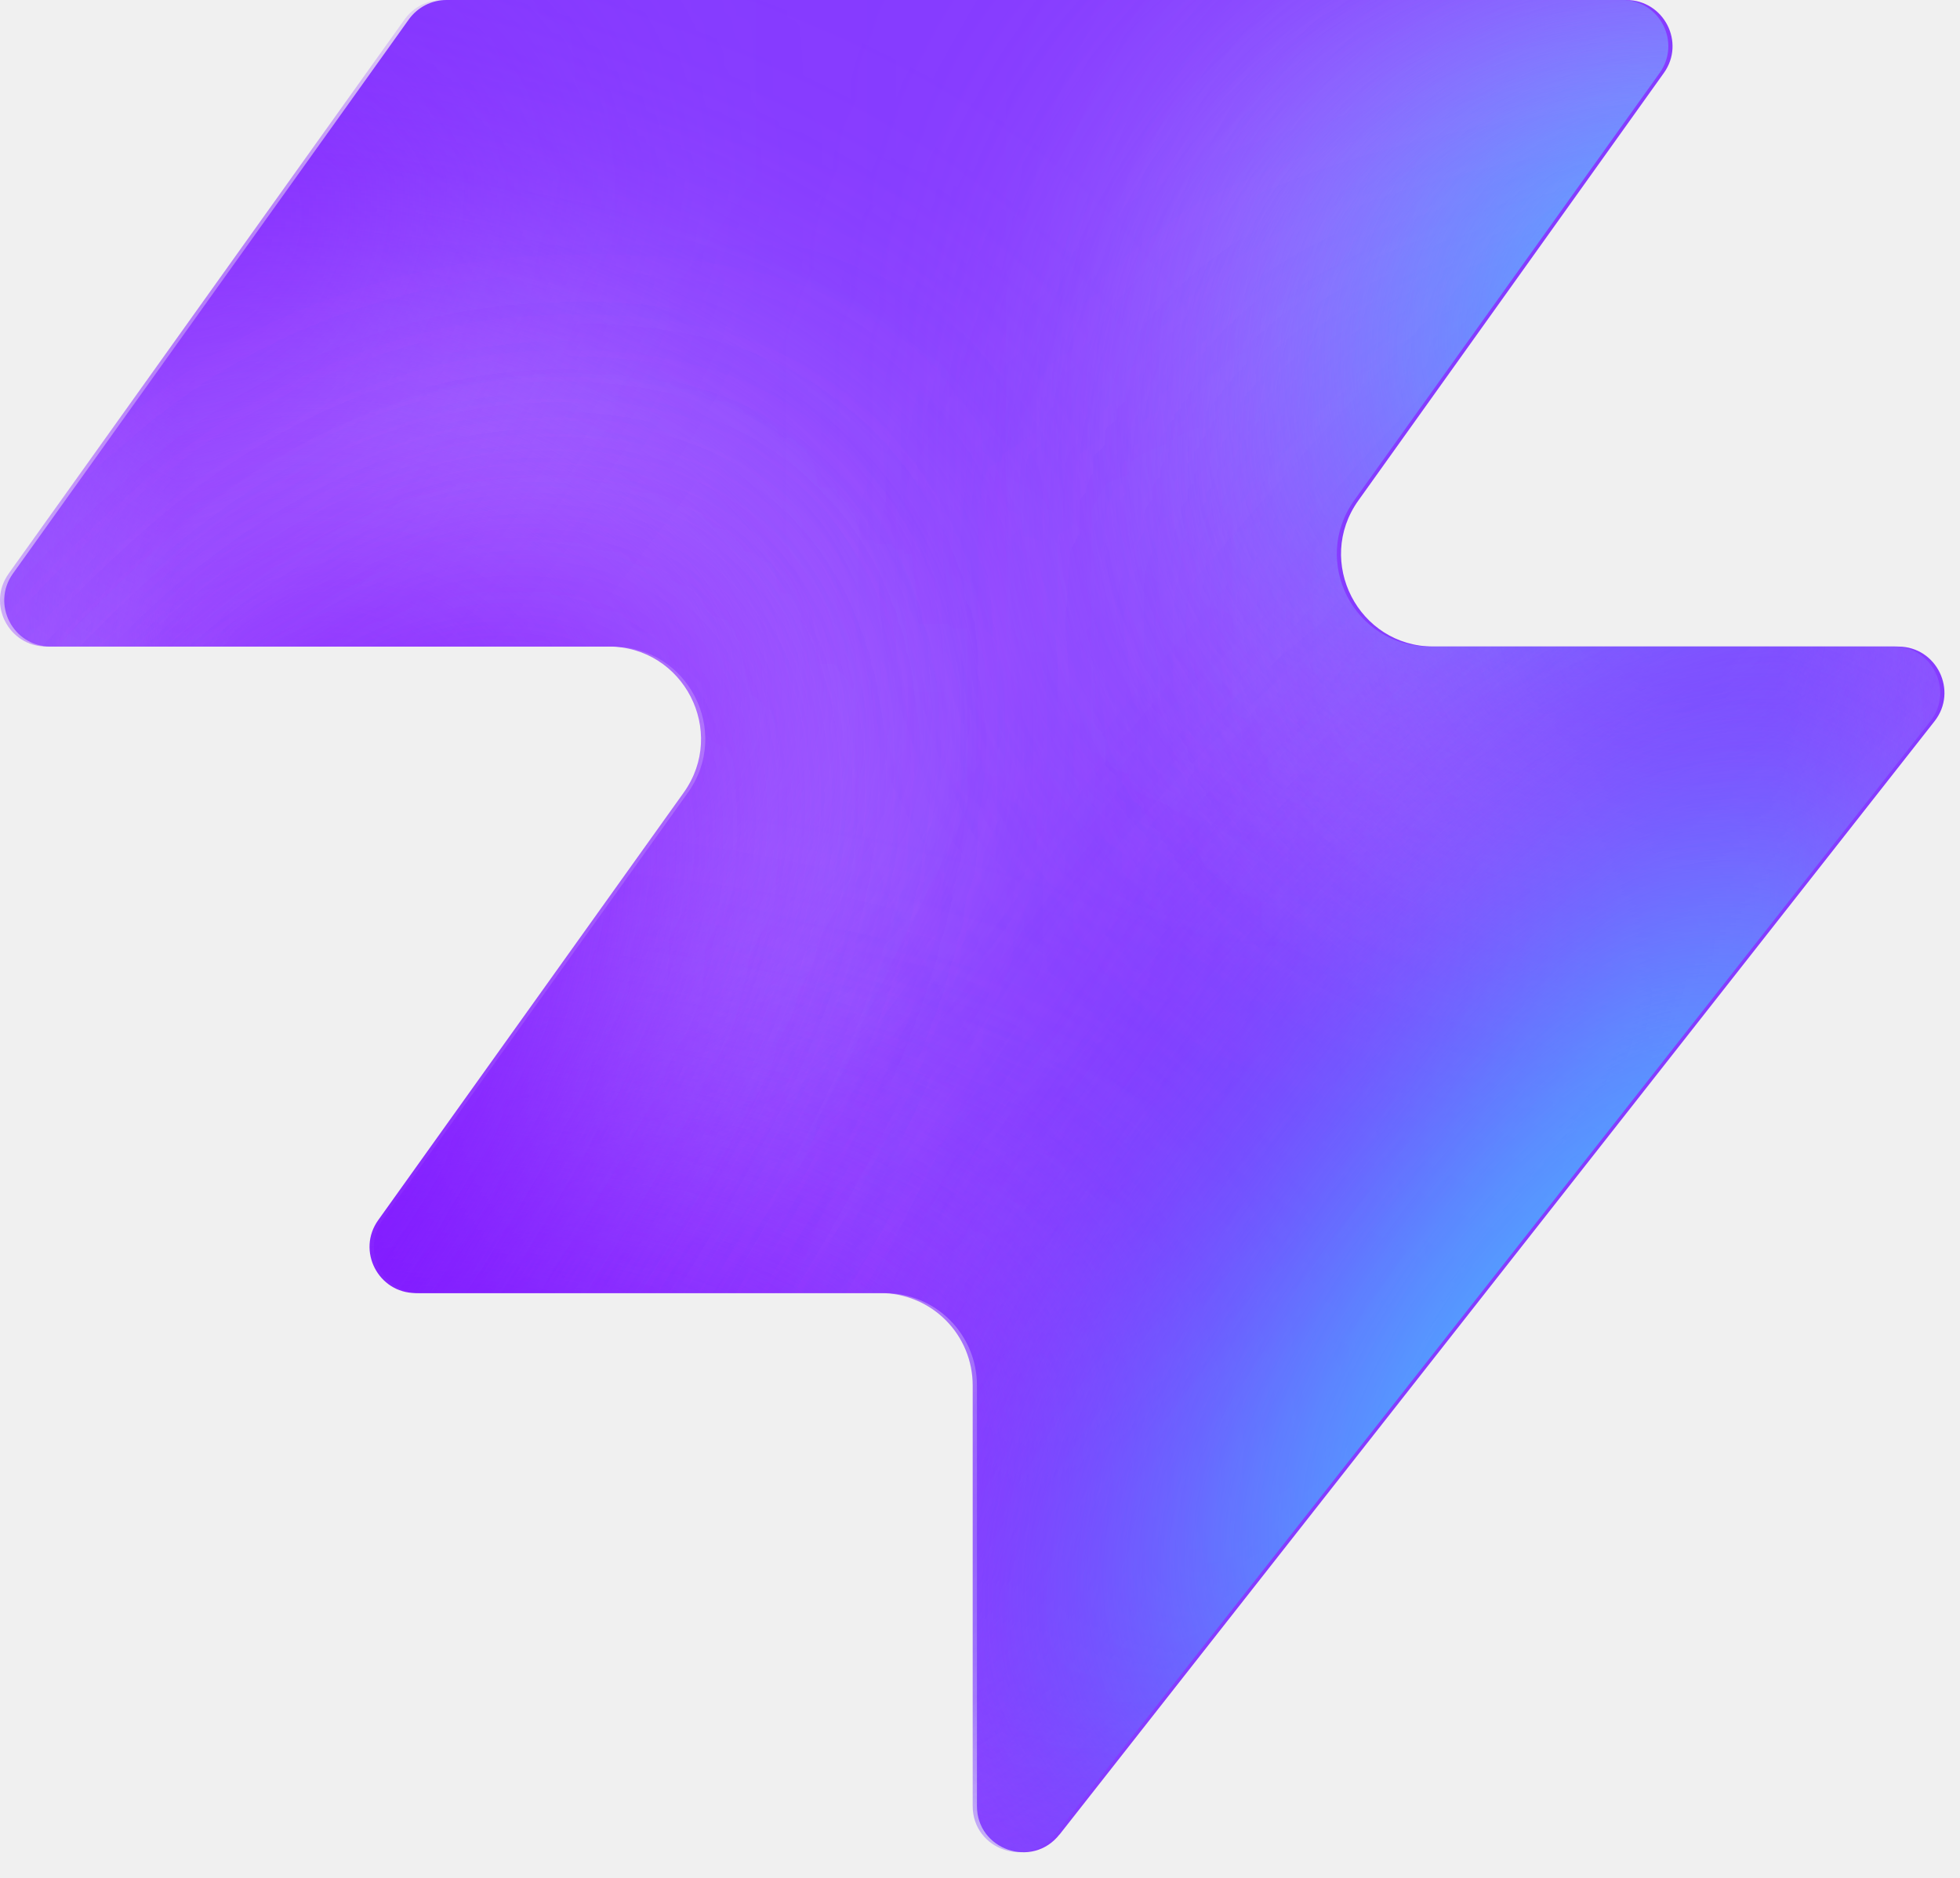
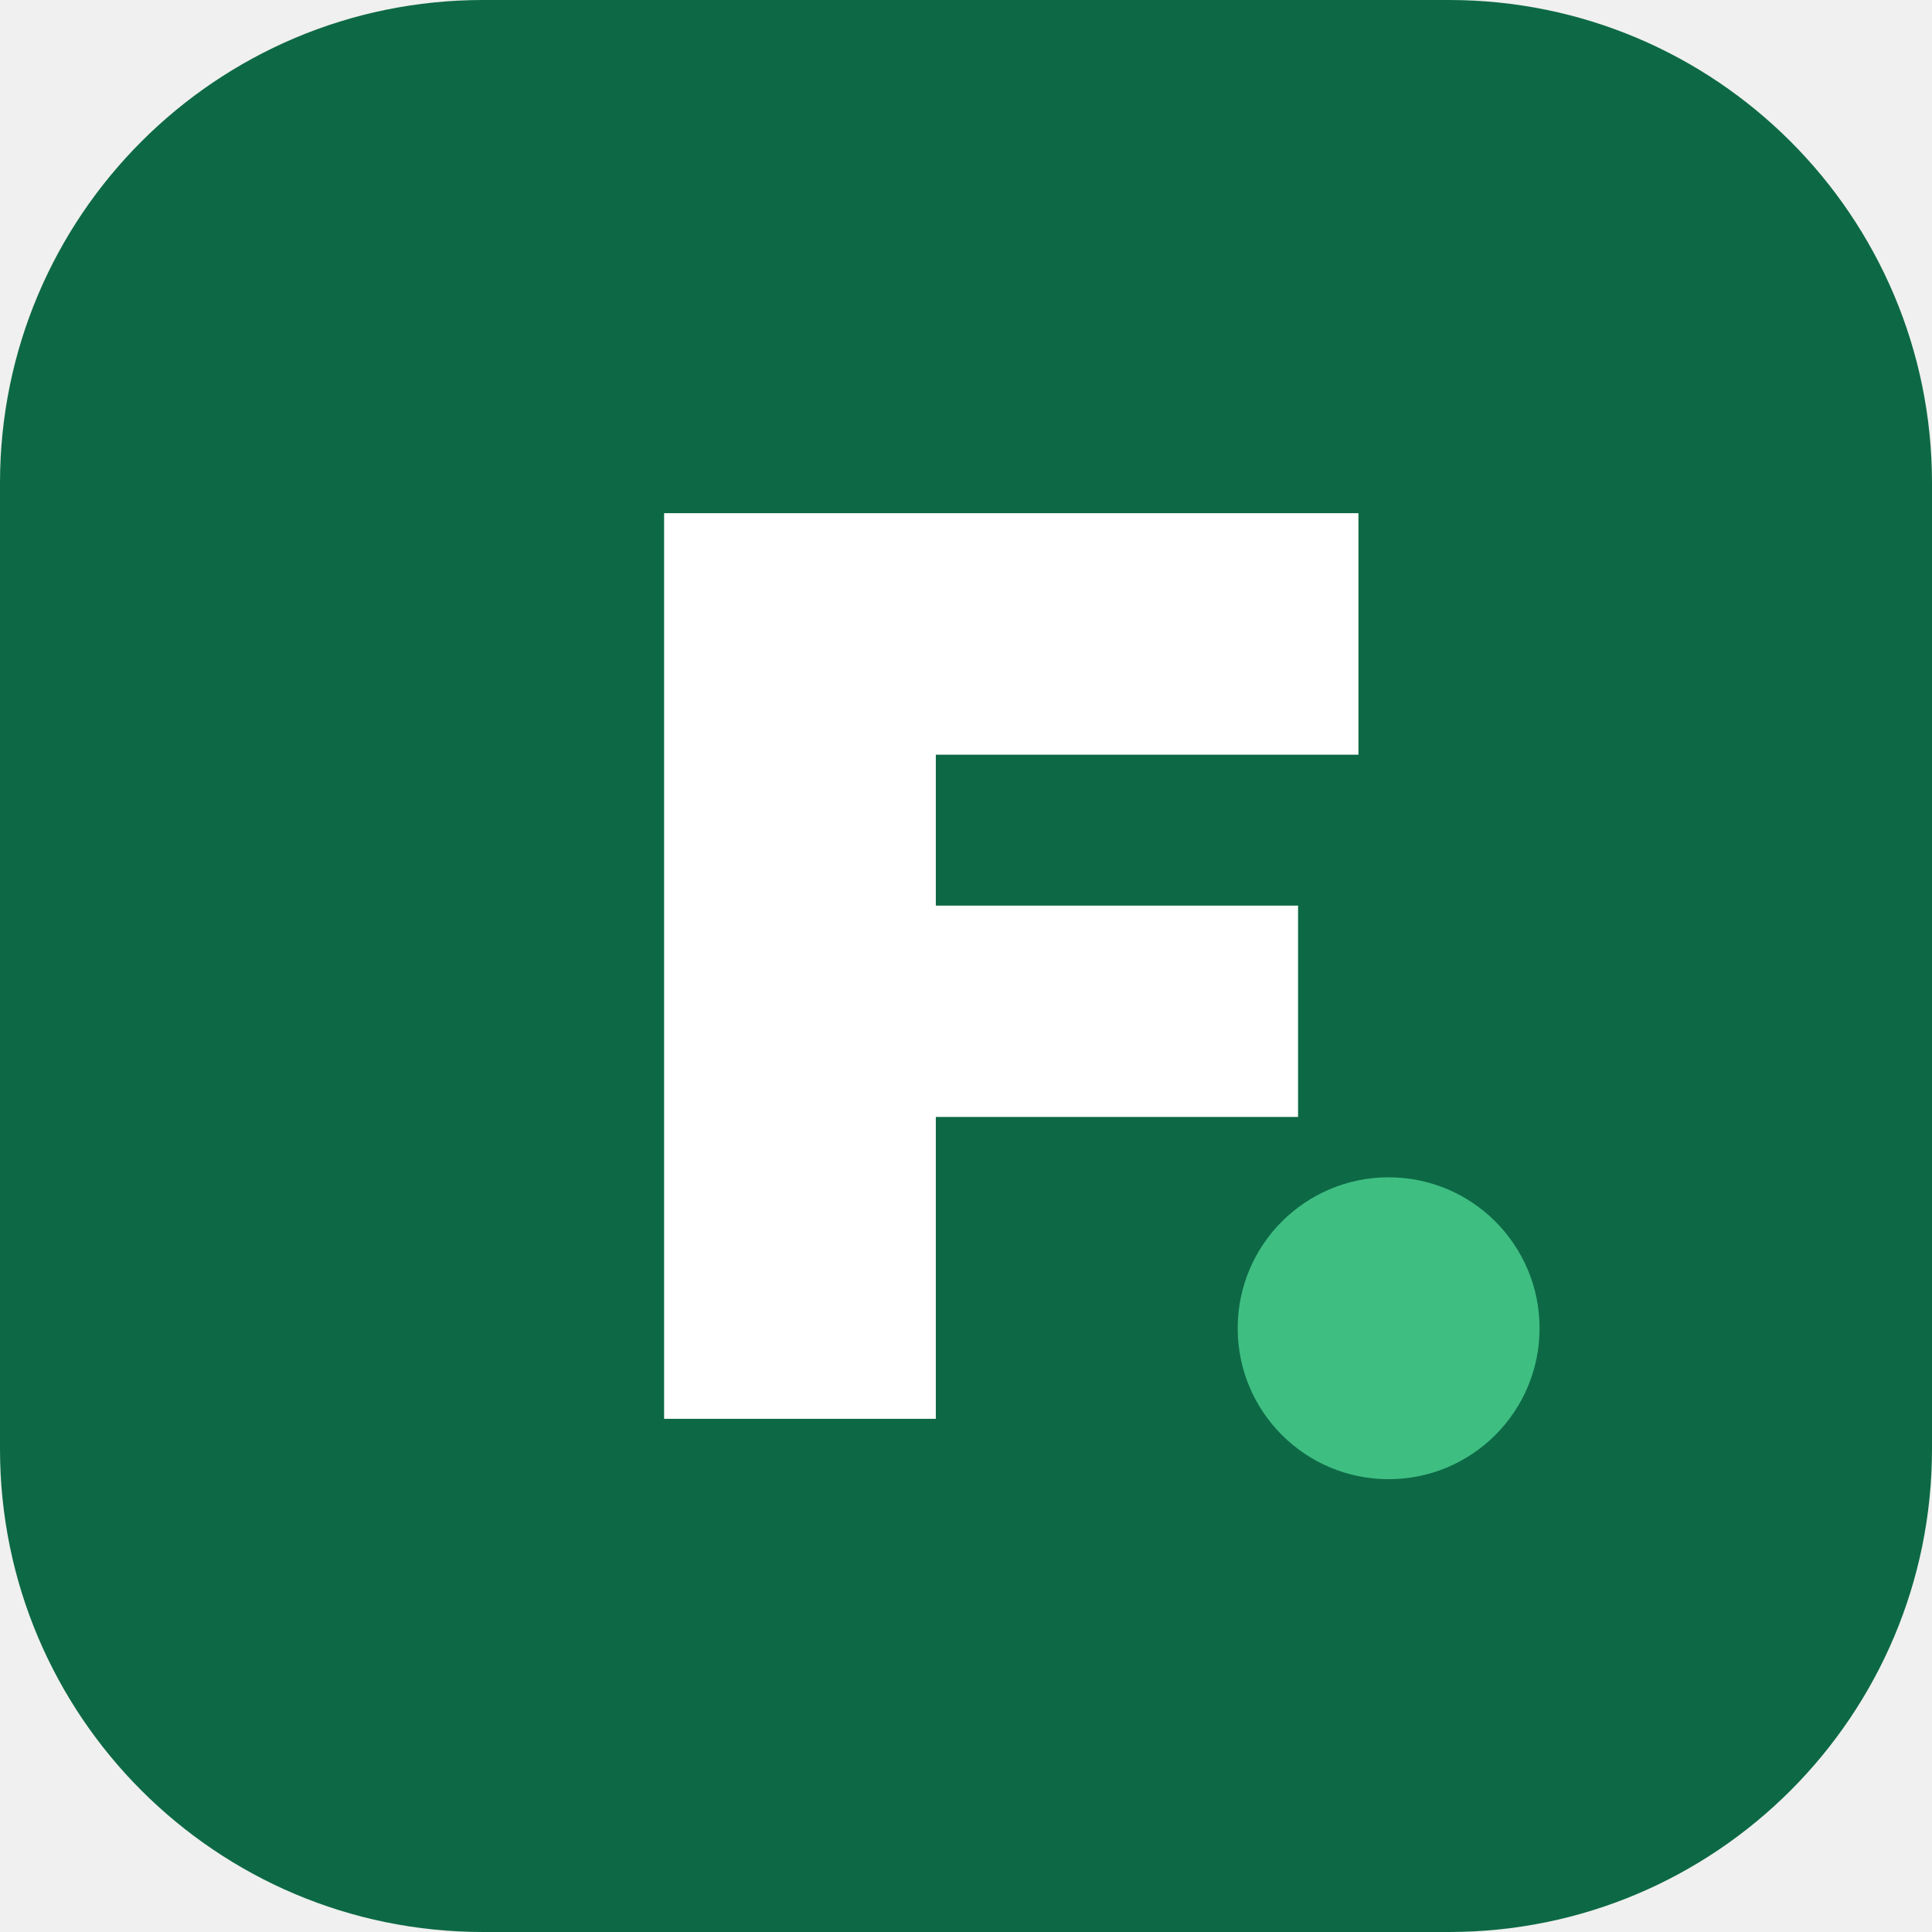
- <svg xmlns="http://www.w3.org/2000/svg" width="48" height="46" fill="none" viewBox="0 0 48 46">
-   <path fill="#863bff" d="M25.946 44.938c-.664.845-2.021.375-2.021-.698V33.937a2.26 2.26 0 0 0-2.262-2.262H10.287c-.92 0-1.456-1.04-.92-1.788l7.48-10.471c1.07-1.497 0-3.578-1.842-3.578H1.237c-.92 0-1.456-1.04-.92-1.788L10.013.474c.214-.297.556-.474.92-.474h28.894c.92 0 1.456 1.04.92 1.788l-7.48 10.471c-1.07 1.498 0 3.579 1.842 3.579h11.377c.943 0 1.473 1.088.89 1.83L25.947 44.94z" style="fill:#863bff;fill:color(display-p3 .525 .23 1);fill-opacity:1" />
-   <mask id="a" width="48" height="46" x="0" y="0" maskUnits="userSpaceOnUse" style="mask-type:alpha">
-     <path fill="#000" d="M25.842 44.938c-.664.844-2.021.375-2.021-.698V33.937a2.26 2.26 0 0 0-2.262-2.262H10.183c-.92 0-1.456-1.04-.92-1.788l7.48-10.471c1.07-1.498 0-3.579-1.842-3.579H1.133c-.92 0-1.456-1.04-.92-1.787L9.91.473c.214-.297.556-.474.92-.474h28.894c.92 0 1.456 1.04.92 1.788l-7.48 10.471c-1.07 1.498 0 3.578 1.842 3.578h11.377c.943 0 1.473 1.088.89 1.832L25.843 44.94z" style="fill:#000;fill-opacity:1" />
-   </mask>
-   <g mask="url(#a)">
-     <g filter="url(#b)">
-       <ellipse cx="5.508" cy="14.704" fill="#ede6ff" rx="5.508" ry="14.704" style="fill:#ede6ff;fill:color(display-p3 .927 .903 1);fill-opacity:1" transform="matrix(.00324 1 1 -.00324 -4.47 31.516)" />
-     </g>
-     <g filter="url(#c)">
-       <ellipse cx="10.399" cy="29.851" fill="#ede6ff" rx="10.399" ry="29.851" style="fill:#ede6ff;fill:color(display-p3 .927 .903 1);fill-opacity:1" transform="matrix(.00324 1 1 -.00324 -39.328 7.883)" />
-     </g>
-     <g filter="url(#d)">
-       <ellipse cx="5.508" cy="30.487" fill="#7e14ff" rx="5.508" ry="30.487" style="fill:#7e14ff;fill:color(display-p3 .492 .077 1);fill-opacity:1" transform="rotate(89.814 -25.913 -14.639)scale(1 -1)" />
-     </g>
-     <g filter="url(#e)">
-       <ellipse cx="5.508" cy="30.599" fill="#7e14ff" rx="5.508" ry="30.599" style="fill:#7e14ff;fill:color(display-p3 .492 .077 1);fill-opacity:1" transform="rotate(89.814 -32.644 -3.334)scale(1 -1)" />
-     </g>
-     <g filter="url(#f)">
-       <ellipse cx="5.508" cy="30.599" fill="#7e14ff" rx="5.508" ry="30.599" style="fill:#7e14ff;fill:color(display-p3 .492 .077 1);fill-opacity:1" transform="matrix(.00324 1 1 -.00324 -34.34 30.47)" />
-     </g>
-     <g filter="url(#g)">
-       <ellipse cx="14.072" cy="22.078" fill="#ede6ff" rx="14.072" ry="22.078" style="fill:#ede6ff;fill:color(display-p3 .927 .903 1);fill-opacity:1" transform="rotate(93.35 24.506 48.493)scale(-1 1)" />
-     </g>
-     <g filter="url(#h)">
-       <ellipse cx="3.47" cy="21.501" fill="#7e14ff" rx="3.47" ry="21.501" style="fill:#7e14ff;fill:color(display-p3 .492 .077 1);fill-opacity:1" transform="rotate(89.009 28.708 47.59)scale(-1 1)" />
-     </g>
-     <g filter="url(#i)">
-       <ellipse cx="3.47" cy="21.501" fill="#7e14ff" rx="3.47" ry="21.501" style="fill:#7e14ff;fill:color(display-p3 .492 .077 1);fill-opacity:1" transform="rotate(89.009 28.708 47.59)scale(-1 1)" />
-     </g>
-     <g filter="url(#j)">
-       <ellipse cx=".387" cy="8.972" fill="#7e14ff" rx="4.407" ry="29.108" style="fill:#7e14ff;fill:color(display-p3 .492 .077 1);fill-opacity:1" transform="rotate(39.51 .387 8.972)" />
-     </g>
-     <g filter="url(#k)">
-       <ellipse cx="47.523" cy="-6.092" fill="#7e14ff" rx="4.407" ry="29.108" style="fill:#7e14ff;fill:color(display-p3 .492 .077 1);fill-opacity:1" transform="rotate(37.892 47.523 -6.092)" />
-     </g>
-     <g filter="url(#l)">
-       <ellipse cx="41.412" cy="6.333" fill="#47bfff" rx="5.971" ry="9.665" style="fill:#47bfff;fill:color(display-p3 .28 .748 1);fill-opacity:1" transform="rotate(37.892 41.412 6.333)" />
-     </g>
-     <g filter="url(#m)">
-       <ellipse cx="-1.879" cy="38.332" fill="#7e14ff" rx="4.407" ry="29.108" style="fill:#7e14ff;fill:color(display-p3 .492 .077 1);fill-opacity:1" transform="rotate(37.892 -1.88 38.332)" />
-     </g>
-     <g filter="url(#n)">
-       <ellipse cx="-1.879" cy="38.332" fill="#7e14ff" rx="4.407" ry="29.108" style="fill:#7e14ff;fill:color(display-p3 .492 .077 1);fill-opacity:1" transform="rotate(37.892 -1.88 38.332)" />
-     </g>
-     <g filter="url(#o)">
-       <ellipse cx="35.651" cy="29.907" fill="#7e14ff" rx="4.407" ry="29.108" style="fill:#7e14ff;fill:color(display-p3 .492 .077 1);fill-opacity:1" transform="rotate(37.892 35.651 29.907)" />
-     </g>
-     <g filter="url(#p)">
-       <ellipse cx="38.418" cy="32.4" fill="#47bfff" rx="5.971" ry="15.297" style="fill:#47bfff;fill:color(display-p3 .28 .748 1);fill-opacity:1" transform="rotate(37.892 38.418 32.4)" />
-     </g>
-   </g>
-   <defs>
-     <filter id="b" width="60.045" height="41.654" x="-19.77" y="16.149" color-interpolation-filters="sRGB" filterUnits="userSpaceOnUse">
-       <feFlood flood-opacity="0" result="BackgroundImageFix" />
-       <feBlend in="SourceGraphic" in2="BackgroundImageFix" result="shape" />
-       <feGaussianBlur result="effect1_foregroundBlur_2002_17158" stdDeviation="7.659" />
-     </filter>
-     <filter id="c" width="90.34" height="51.437" x="-54.613" y="-7.533" color-interpolation-filters="sRGB" filterUnits="userSpaceOnUse">
-       <feFlood flood-opacity="0" result="BackgroundImageFix" />
-       <feBlend in="SourceGraphic" in2="BackgroundImageFix" result="shape" />
-       <feGaussianBlur result="effect1_foregroundBlur_2002_17158" stdDeviation="7.659" />
-     </filter>
-     <filter id="d" width="79.355" height="29.4" x="-49.64" y="2.03" color-interpolation-filters="sRGB" filterUnits="userSpaceOnUse">
-       <feFlood flood-opacity="0" result="BackgroundImageFix" />
-       <feBlend in="SourceGraphic" in2="BackgroundImageFix" result="shape" />
-       <feGaussianBlur result="effect1_foregroundBlur_2002_17158" stdDeviation="4.596" />
-     </filter>
-     <filter id="e" width="79.579" height="29.4" x="-45.045" y="20.029" color-interpolation-filters="sRGB" filterUnits="userSpaceOnUse">
-       <feFlood flood-opacity="0" result="BackgroundImageFix" />
-       <feBlend in="SourceGraphic" in2="BackgroundImageFix" result="shape" />
-       <feGaussianBlur result="effect1_foregroundBlur_2002_17158" stdDeviation="4.596" />
-     </filter>
-     <filter id="f" width="79.579" height="29.4" x="-43.513" y="21.178" color-interpolation-filters="sRGB" filterUnits="userSpaceOnUse">
-       <feFlood flood-opacity="0" result="BackgroundImageFix" />
-       <feBlend in="SourceGraphic" in2="BackgroundImageFix" result="shape" />
-       <feGaussianBlur result="effect1_foregroundBlur_2002_17158" stdDeviation="4.596" />
-     </filter>
-     <filter id="g" width="74.749" height="58.852" x="15.756" y="-17.901" color-interpolation-filters="sRGB" filterUnits="userSpaceOnUse">
-       <feFlood flood-opacity="0" result="BackgroundImageFix" />
-       <feBlend in="SourceGraphic" in2="BackgroundImageFix" result="shape" />
-       <feGaussianBlur result="effect1_foregroundBlur_2002_17158" stdDeviation="7.659" />
-     </filter>
-     <filter id="h" width="61.377" height="25.362" x="23.548" y="2.284" color-interpolation-filters="sRGB" filterUnits="userSpaceOnUse">
-       <feFlood flood-opacity="0" result="BackgroundImageFix" />
-       <feBlend in="SourceGraphic" in2="BackgroundImageFix" result="shape" />
-       <feGaussianBlur result="effect1_foregroundBlur_2002_17158" stdDeviation="4.596" />
-     </filter>
-     <filter id="i" width="61.377" height="25.362" x="23.548" y="2.284" color-interpolation-filters="sRGB" filterUnits="userSpaceOnUse">
-       <feFlood flood-opacity="0" result="BackgroundImageFix" />
-       <feBlend in="SourceGraphic" in2="BackgroundImageFix" result="shape" />
-       <feGaussianBlur result="effect1_foregroundBlur_2002_17158" stdDeviation="4.596" />
-     </filter>
-     <filter id="j" width="56.045" height="63.649" x="-27.636" y="-22.853" color-interpolation-filters="sRGB" filterUnits="userSpaceOnUse">
-       <feFlood flood-opacity="0" result="BackgroundImageFix" />
-       <feBlend in="SourceGraphic" in2="BackgroundImageFix" result="shape" />
-       <feGaussianBlur result="effect1_foregroundBlur_2002_17158" stdDeviation="4.596" />
-     </filter>
-     <filter id="k" width="54.814" height="64.646" x="20.116" y="-38.415" color-interpolation-filters="sRGB" filterUnits="userSpaceOnUse">
-       <feFlood flood-opacity="0" result="BackgroundImageFix" />
-       <feBlend in="SourceGraphic" in2="BackgroundImageFix" result="shape" />
-       <feGaussianBlur result="effect1_foregroundBlur_2002_17158" stdDeviation="4.596" />
-     </filter>
-     <filter id="l" width="33.541" height="35.313" x="24.641" y="-11.323" color-interpolation-filters="sRGB" filterUnits="userSpaceOnUse">
-       <feFlood flood-opacity="0" result="BackgroundImageFix" />
-       <feBlend in="SourceGraphic" in2="BackgroundImageFix" result="shape" />
-       <feGaussianBlur result="effect1_foregroundBlur_2002_17158" stdDeviation="4.596" />
-     </filter>
-     <filter id="m" width="54.814" height="64.646" x="-29.286" y="6.009" color-interpolation-filters="sRGB" filterUnits="userSpaceOnUse">
-       <feFlood flood-opacity="0" result="BackgroundImageFix" />
-       <feBlend in="SourceGraphic" in2="BackgroundImageFix" result="shape" />
-       <feGaussianBlur result="effect1_foregroundBlur_2002_17158" stdDeviation="4.596" />
-     </filter>
-     <filter id="n" width="54.814" height="64.646" x="-29.286" y="6.009" color-interpolation-filters="sRGB" filterUnits="userSpaceOnUse">
-       <feFlood flood-opacity="0" result="BackgroundImageFix" />
-       <feBlend in="SourceGraphic" in2="BackgroundImageFix" result="shape" />
-       <feGaussianBlur result="effect1_foregroundBlur_2002_17158" stdDeviation="4.596" />
-     </filter>
-     <filter id="o" width="54.814" height="64.646" x="8.244" y="-2.416" color-interpolation-filters="sRGB" filterUnits="userSpaceOnUse">
-       <feFlood flood-opacity="0" result="BackgroundImageFix" />
-       <feBlend in="SourceGraphic" in2="BackgroundImageFix" result="shape" />
-       <feGaussianBlur result="effect1_foregroundBlur_2002_17158" stdDeviation="4.596" />
-     </filter>
-     <filter id="p" width="39.409" height="43.623" x="18.713" y="10.588" color-interpolation-filters="sRGB" filterUnits="userSpaceOnUse">
-       <feFlood flood-opacity="0" result="BackgroundImageFix" />
-       <feBlend in="SourceGraphic" in2="BackgroundImageFix" result="shape" />
-       <feGaussianBlur result="effect1_foregroundBlur_2002_17158" stdDeviation="4.596" />
-     </filter>
-   </defs>
+ <svg xmlns="http://www.w3.org/2000/svg" viewBox="0 0 64 64">
+   <rect width="64" height="64" rx="16" fill="#0d6945" />
+   <path d="M22 47V17h23v8H31v5h12v7H31v10z" fill="#ffffff" />
+   <circle cx="46" cy="44" r="5" fill="#3fbe82" />
</svg>
